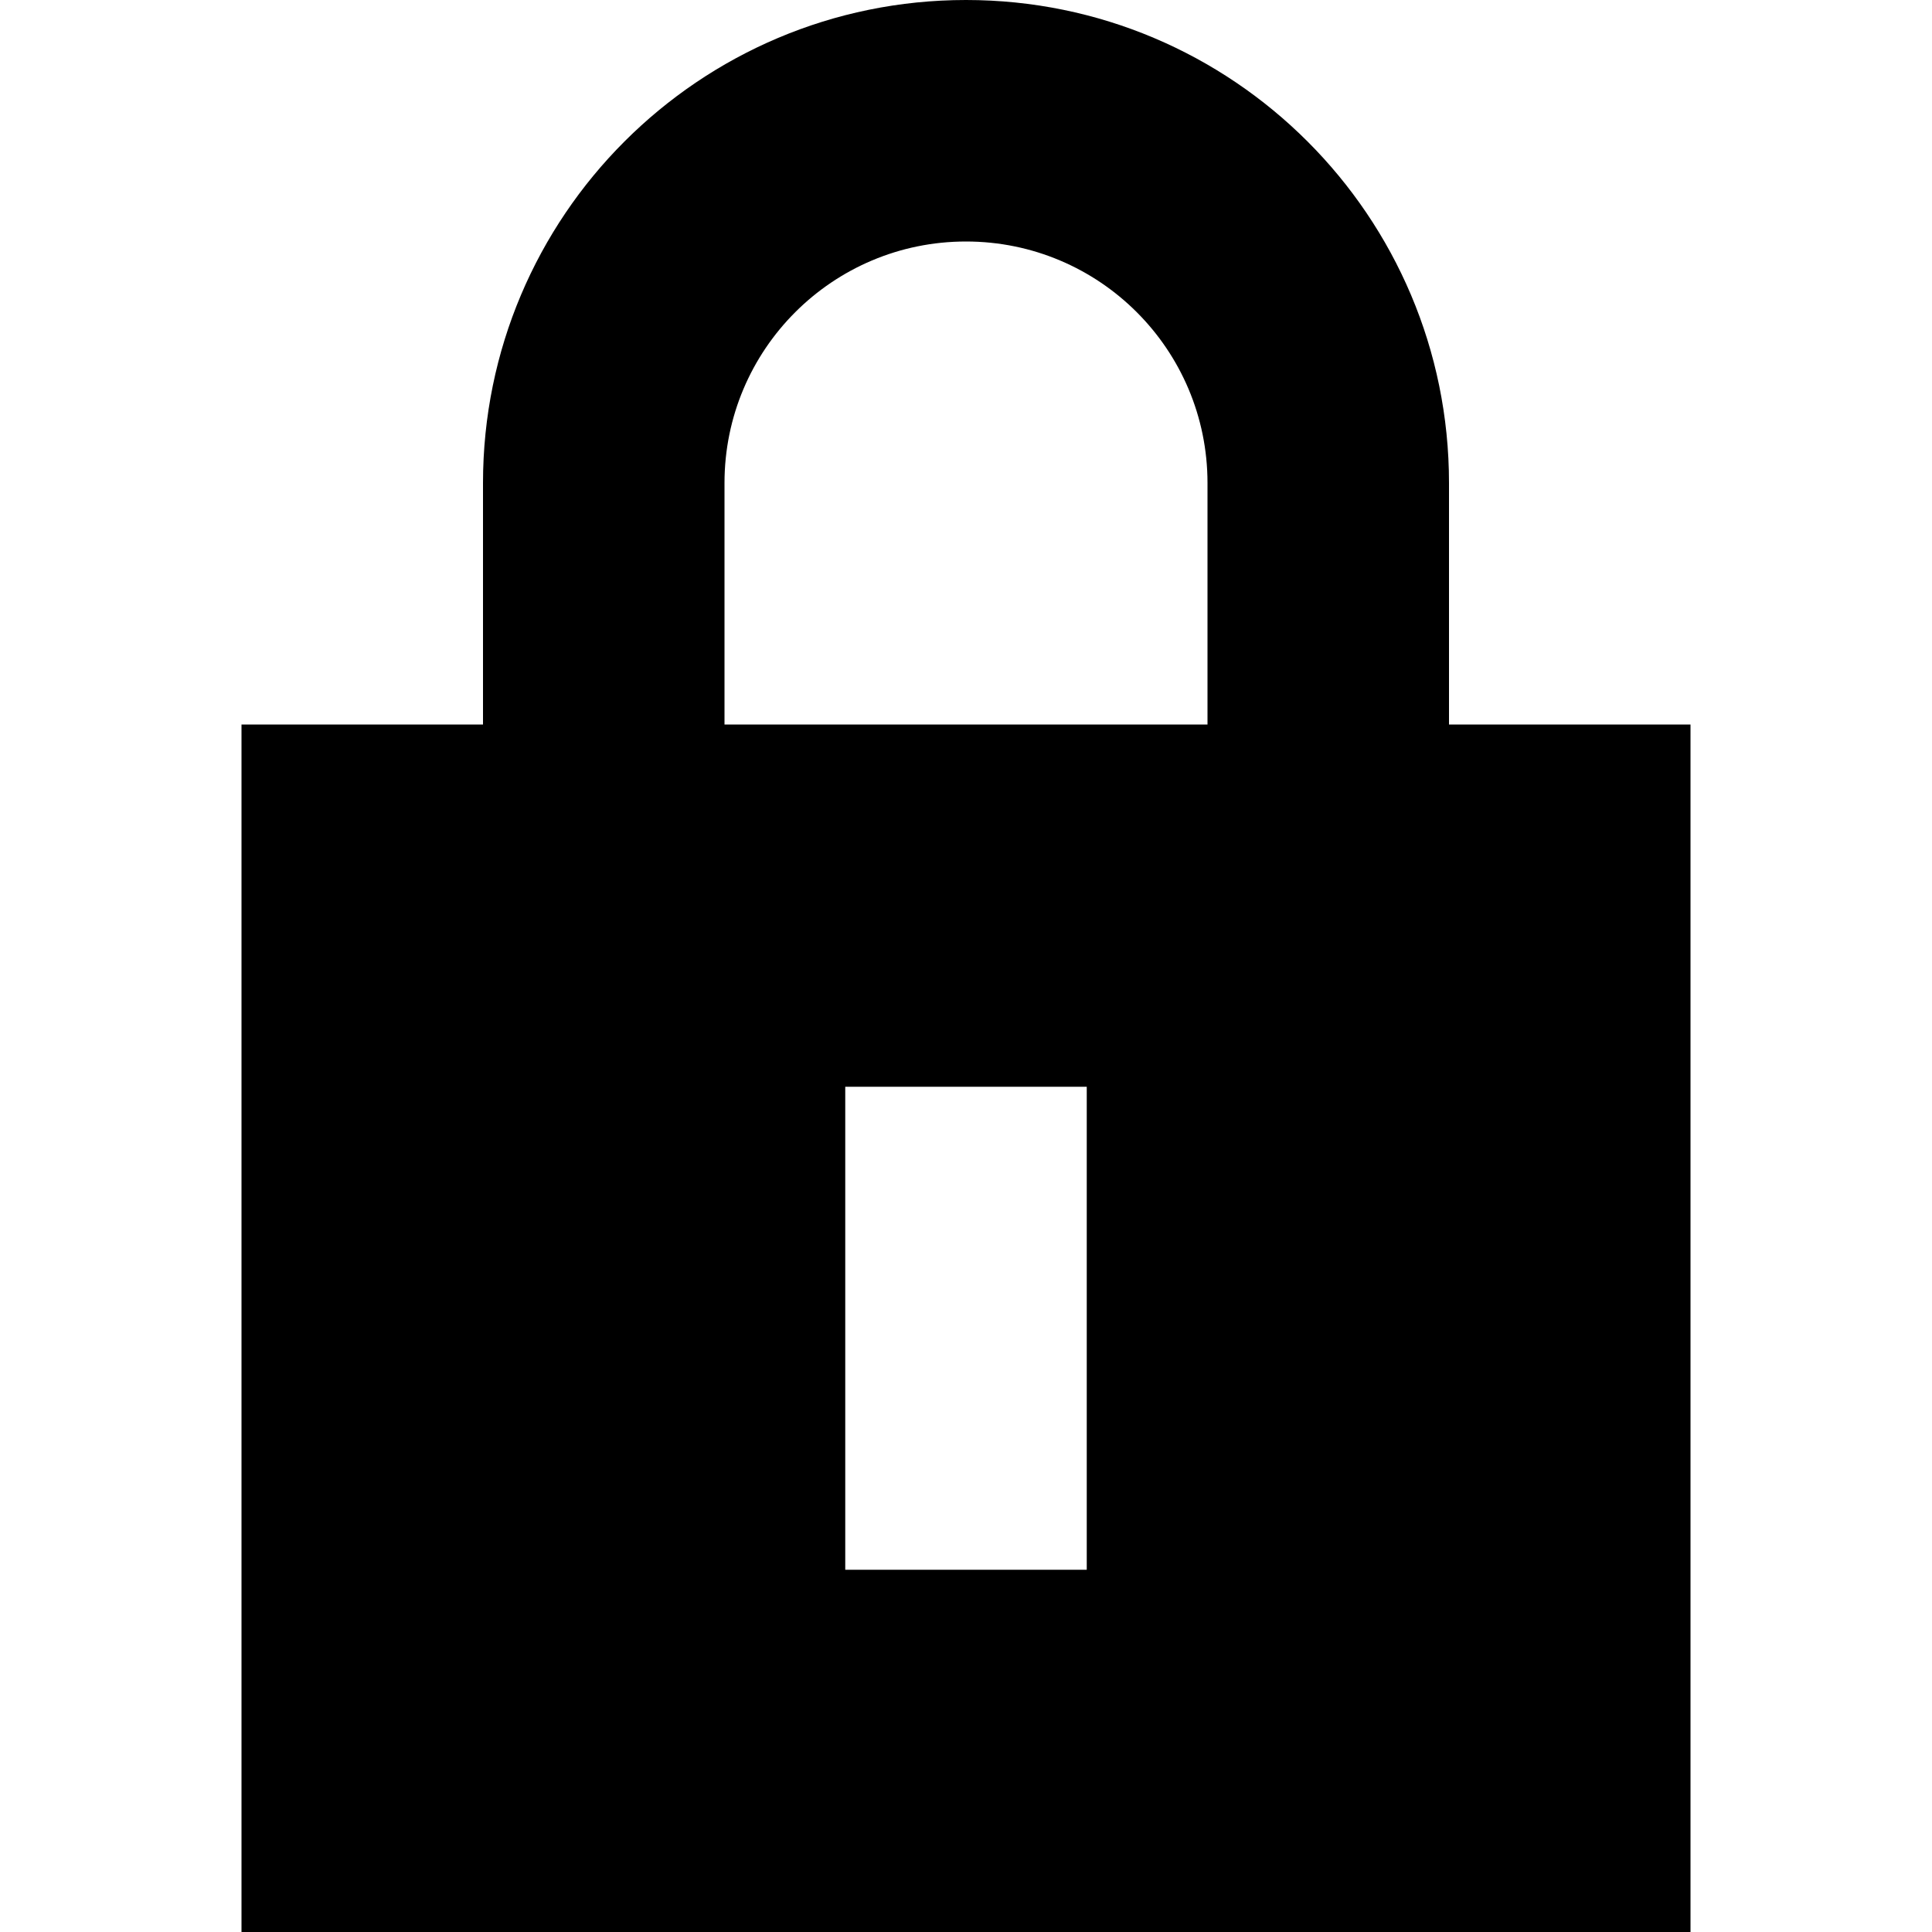
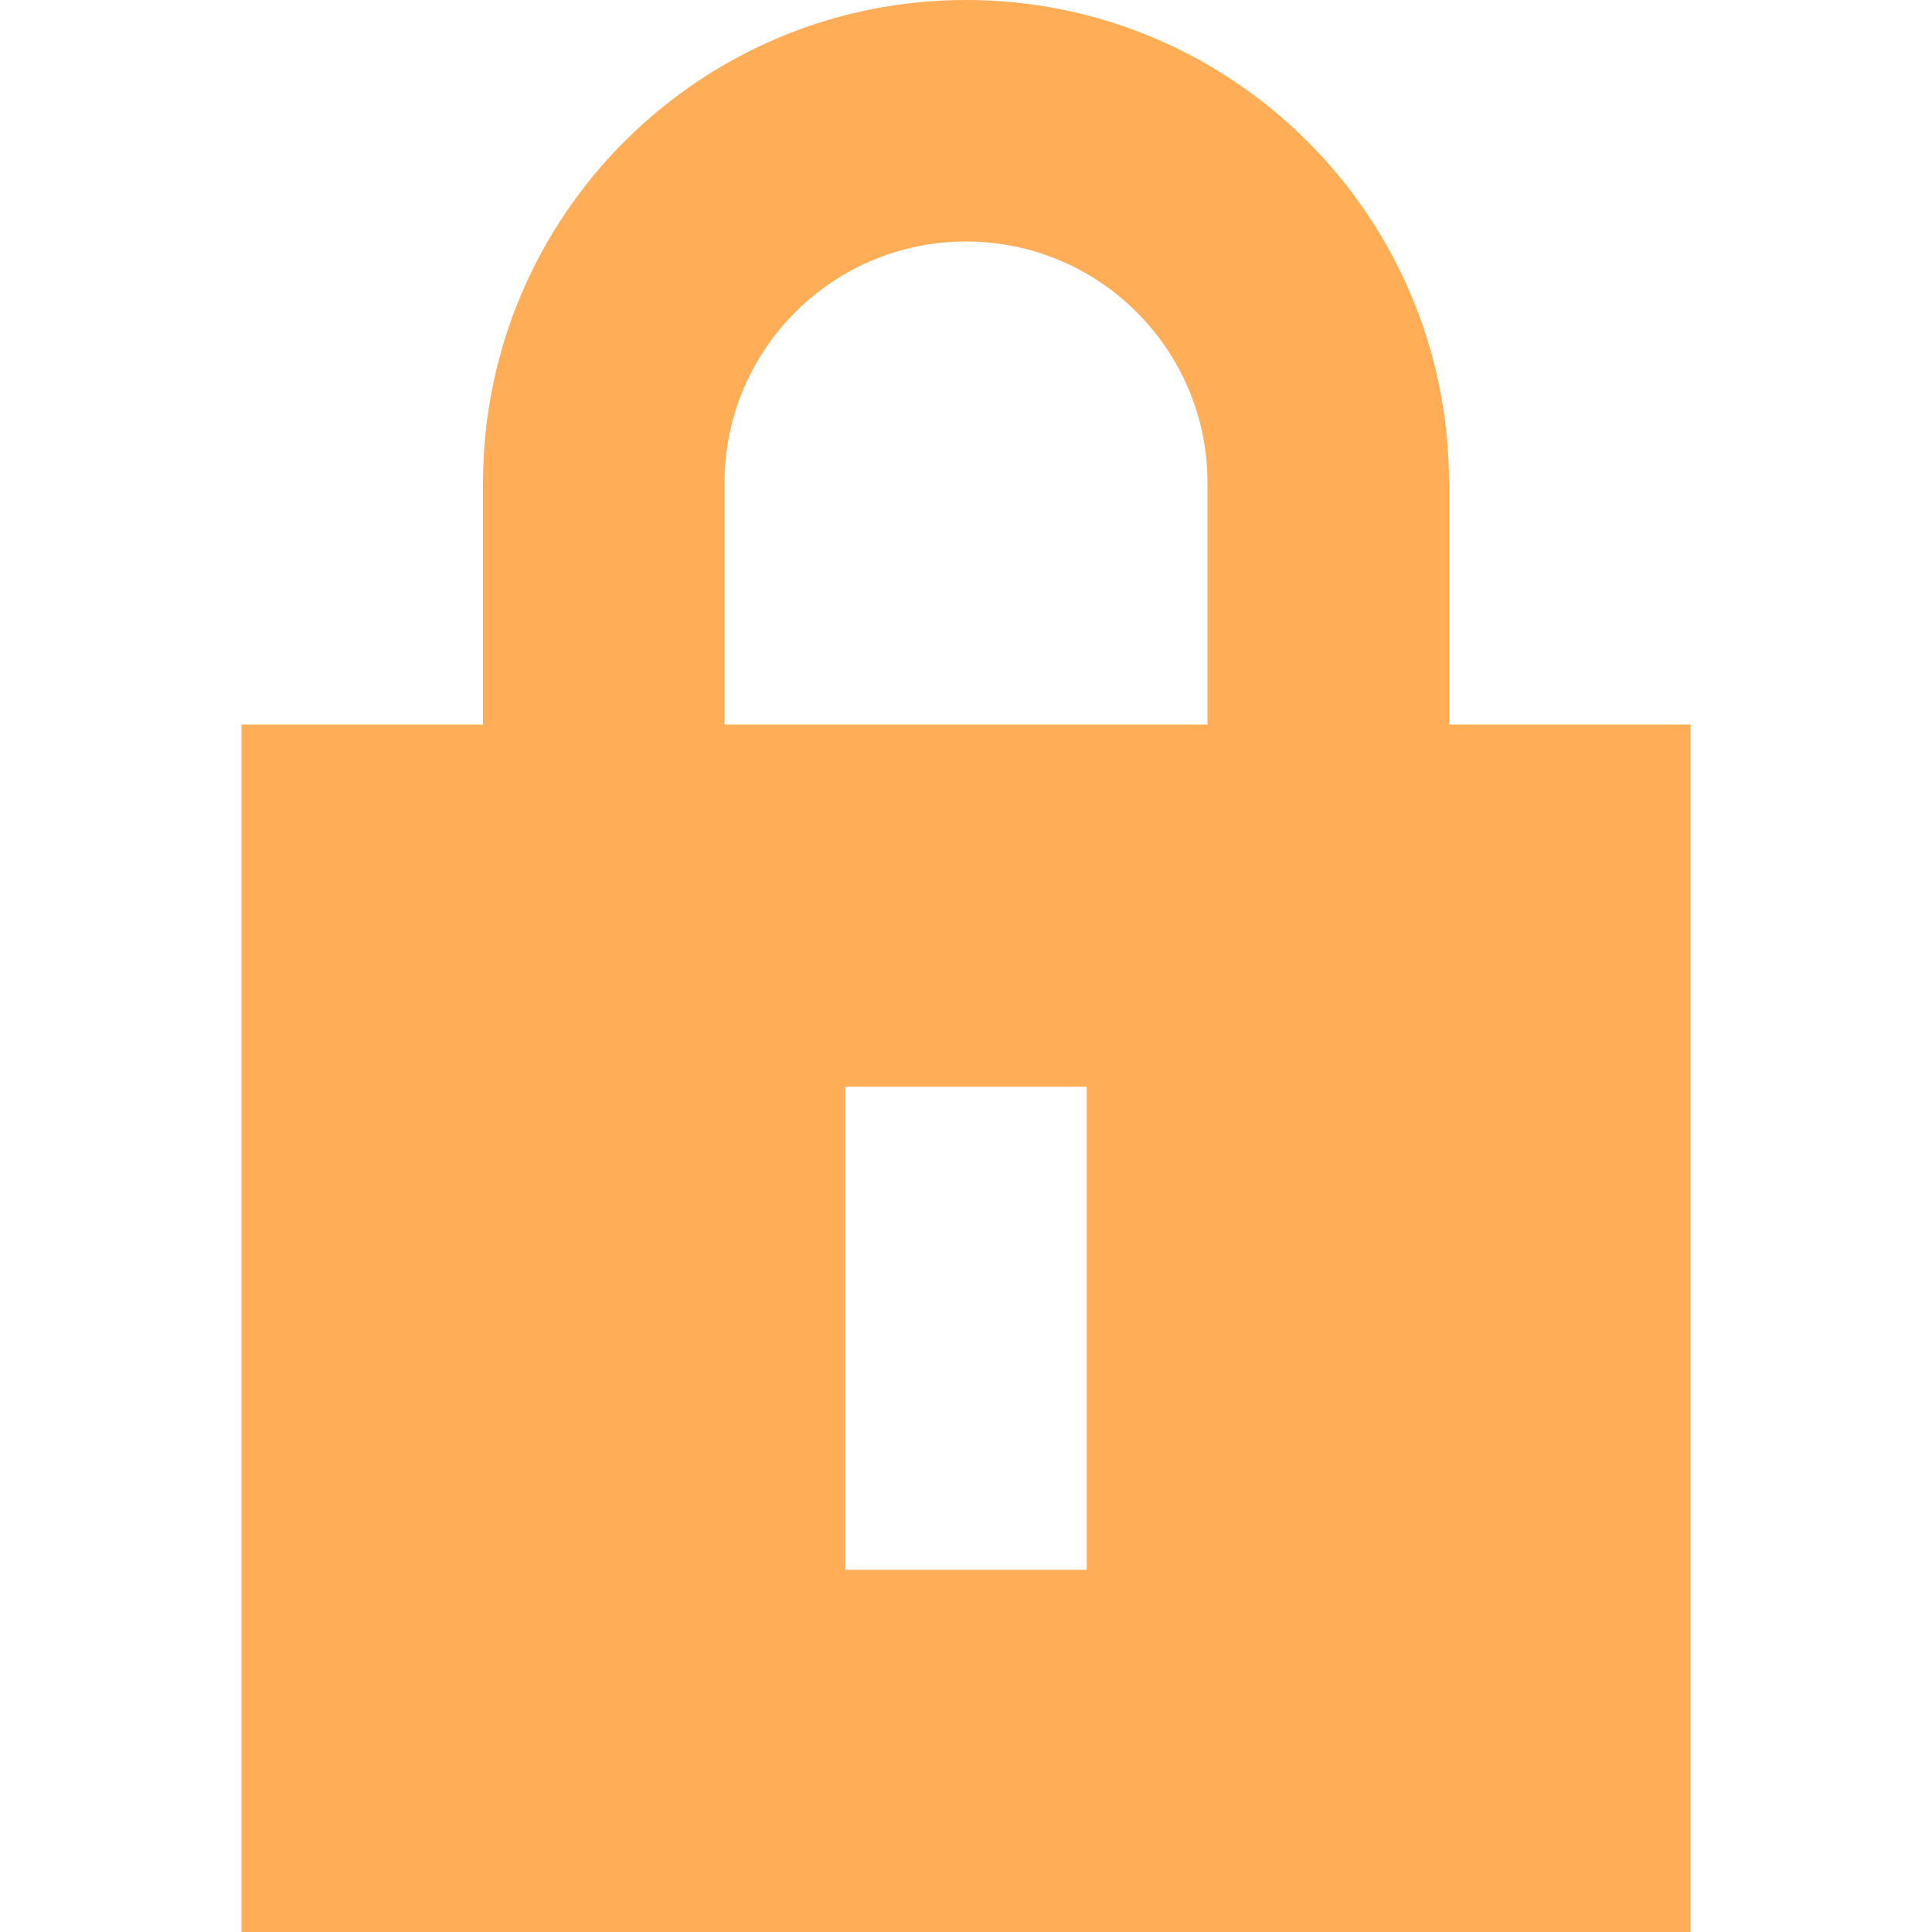
- <svg xmlns="http://www.w3.org/2000/svg" width="800px" height="800px" viewBox="0 0 16 16" fill="none">
-   <path fill-rule="evenodd" clip-rule="evenodd" d="M4 6V4C4 1.791 5.791 0 8 0C10.209 0 12 1.791 12 4V6H14V16H2V6H4ZM6 4C6 2.895 6.895 2 8 2C9.105 2 10 2.895 10 4V6H6V4ZM7 13V9H9V13H7Z" fill="#000000" />
+ <svg xmlns="http://www.w3.org/2000/svg" version="1.2" viewBox="0 0 800 800" width="800" height="800">
+   <style>
+ 		.s0 { fill: #ffad56 } 
+ 	</style>
+   <g id="Layer 1">
+     <path fill-rule="evenodd" class="s0" d="m200 300v-100c0-110.46 89.54-200 200-200 110.45 0 200 89.54 200 200v100h100v500h-600v-500zm100-100c0-55.23 44.77-100 100-100 55.23 0 100 44.77 100 100v100h-200zm50 450v-200h100v200z" />
+   </g>
</svg>
